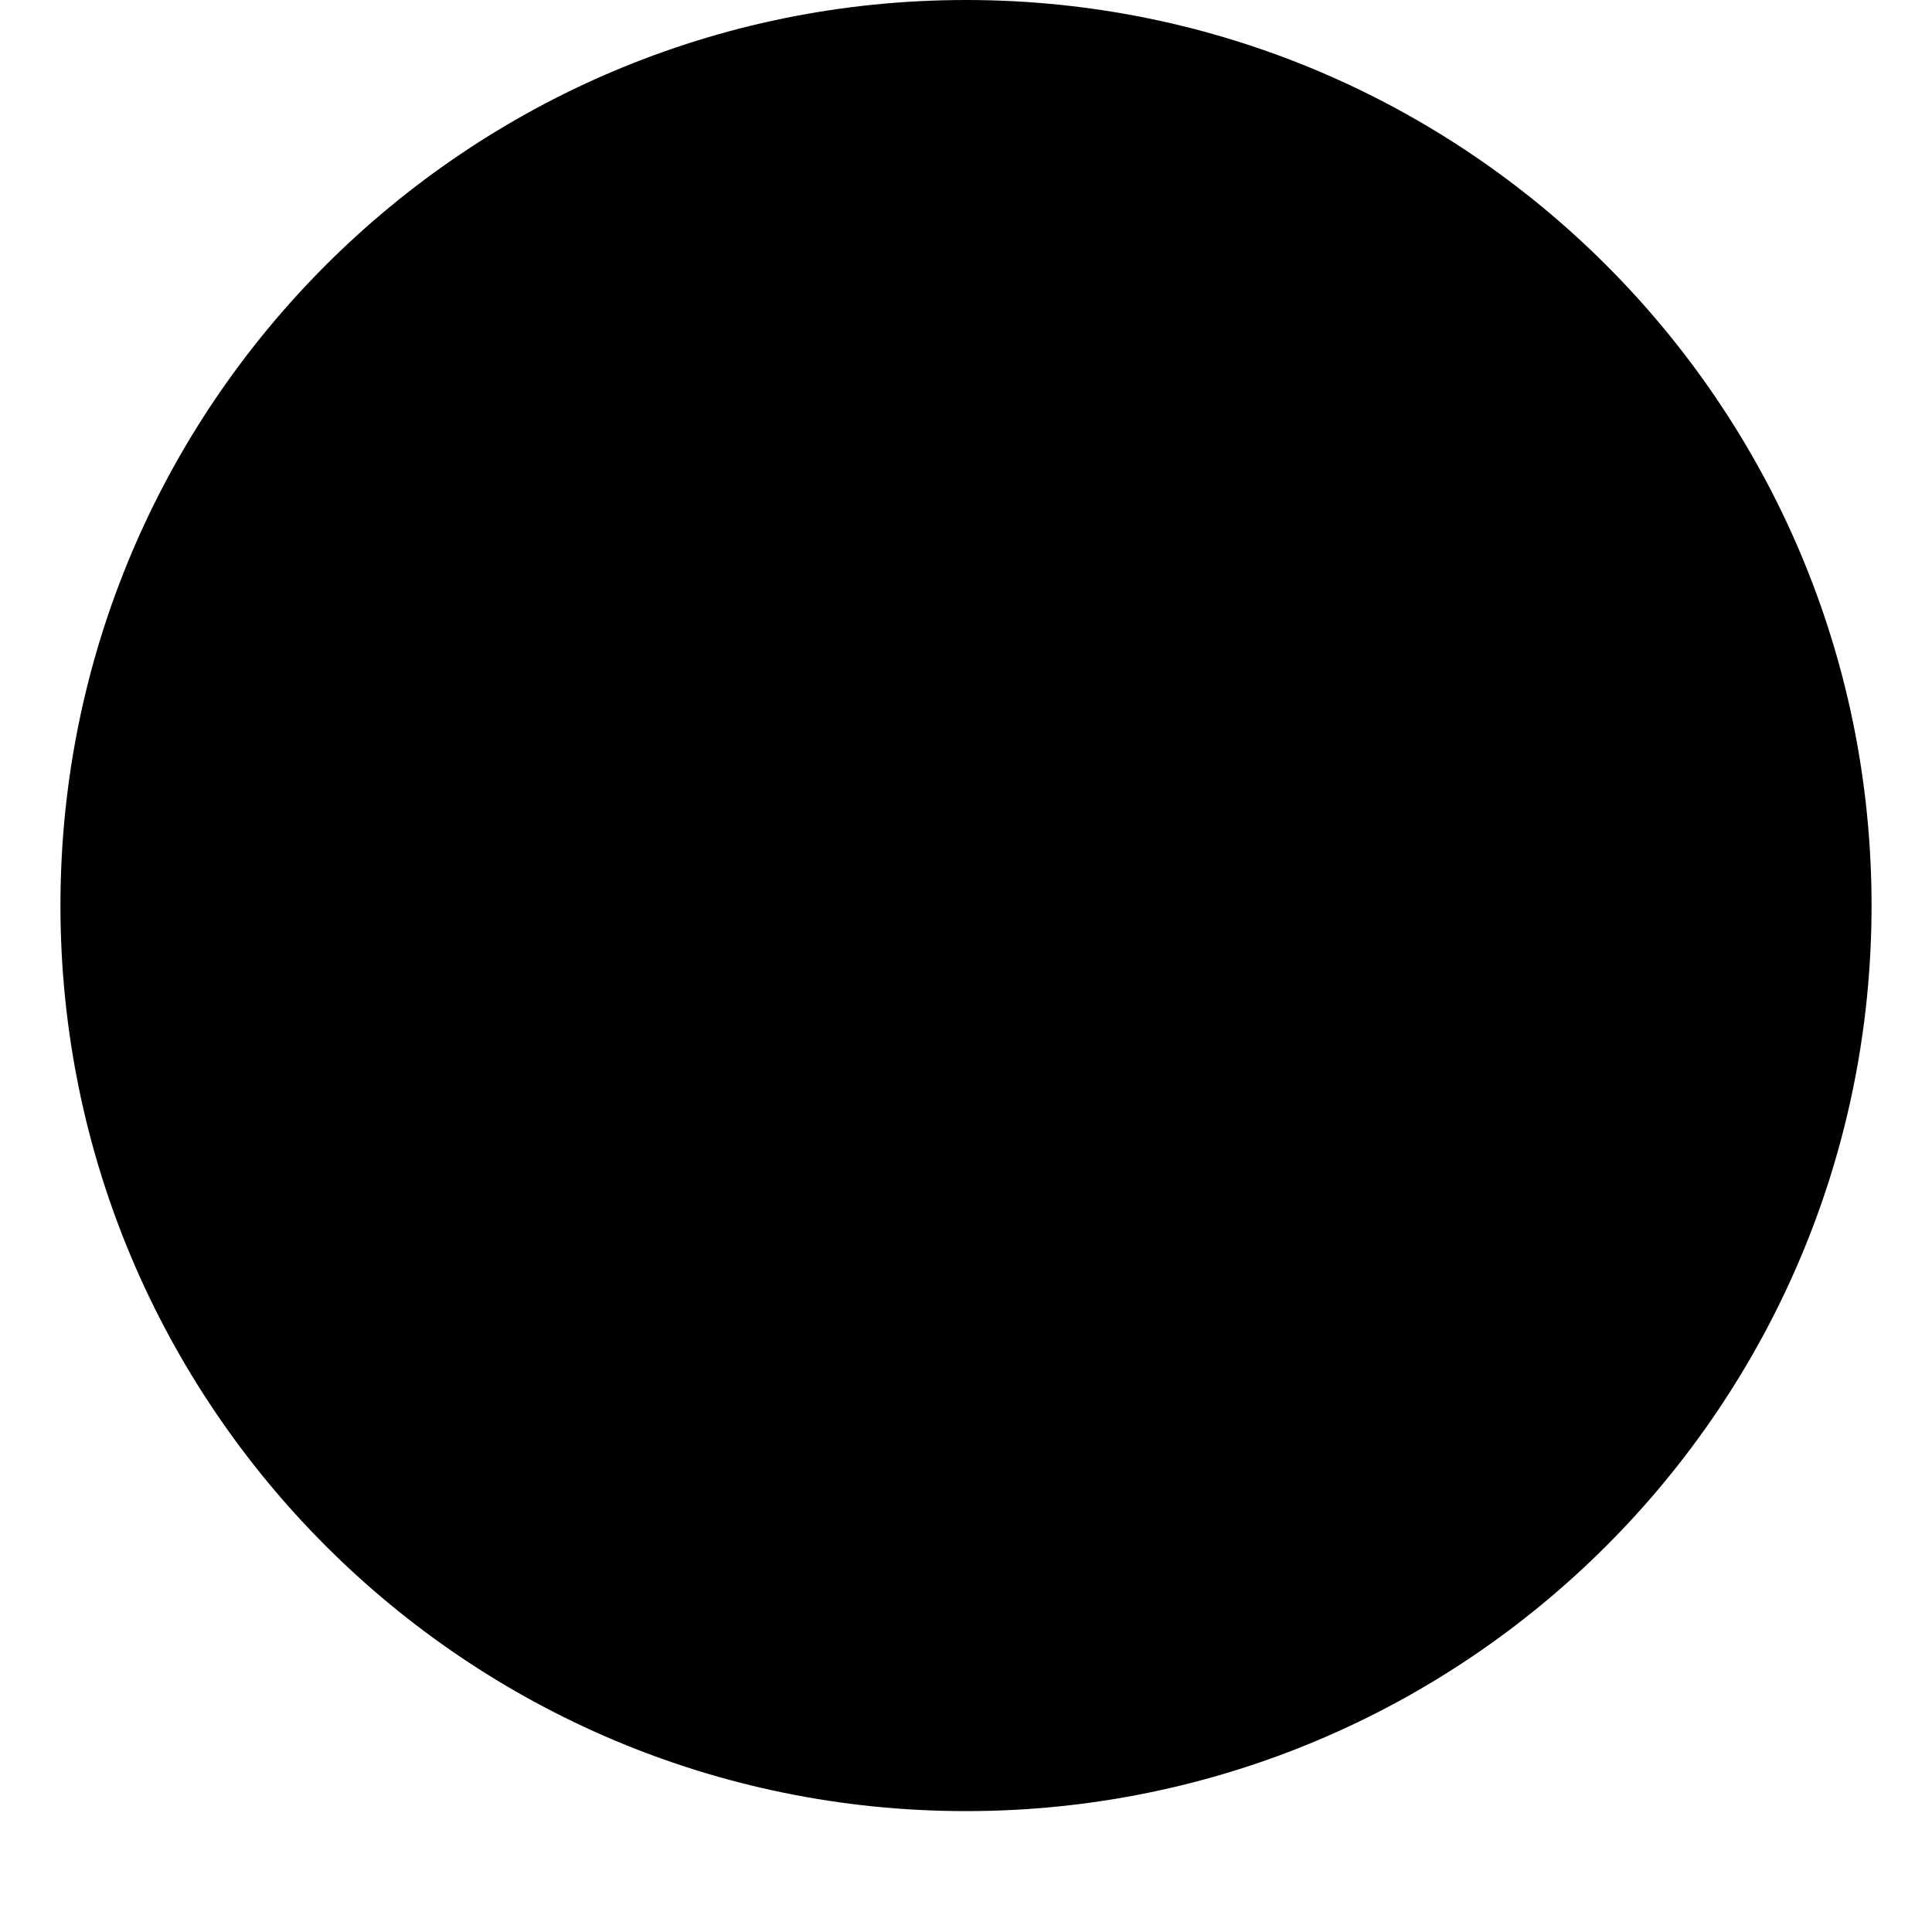
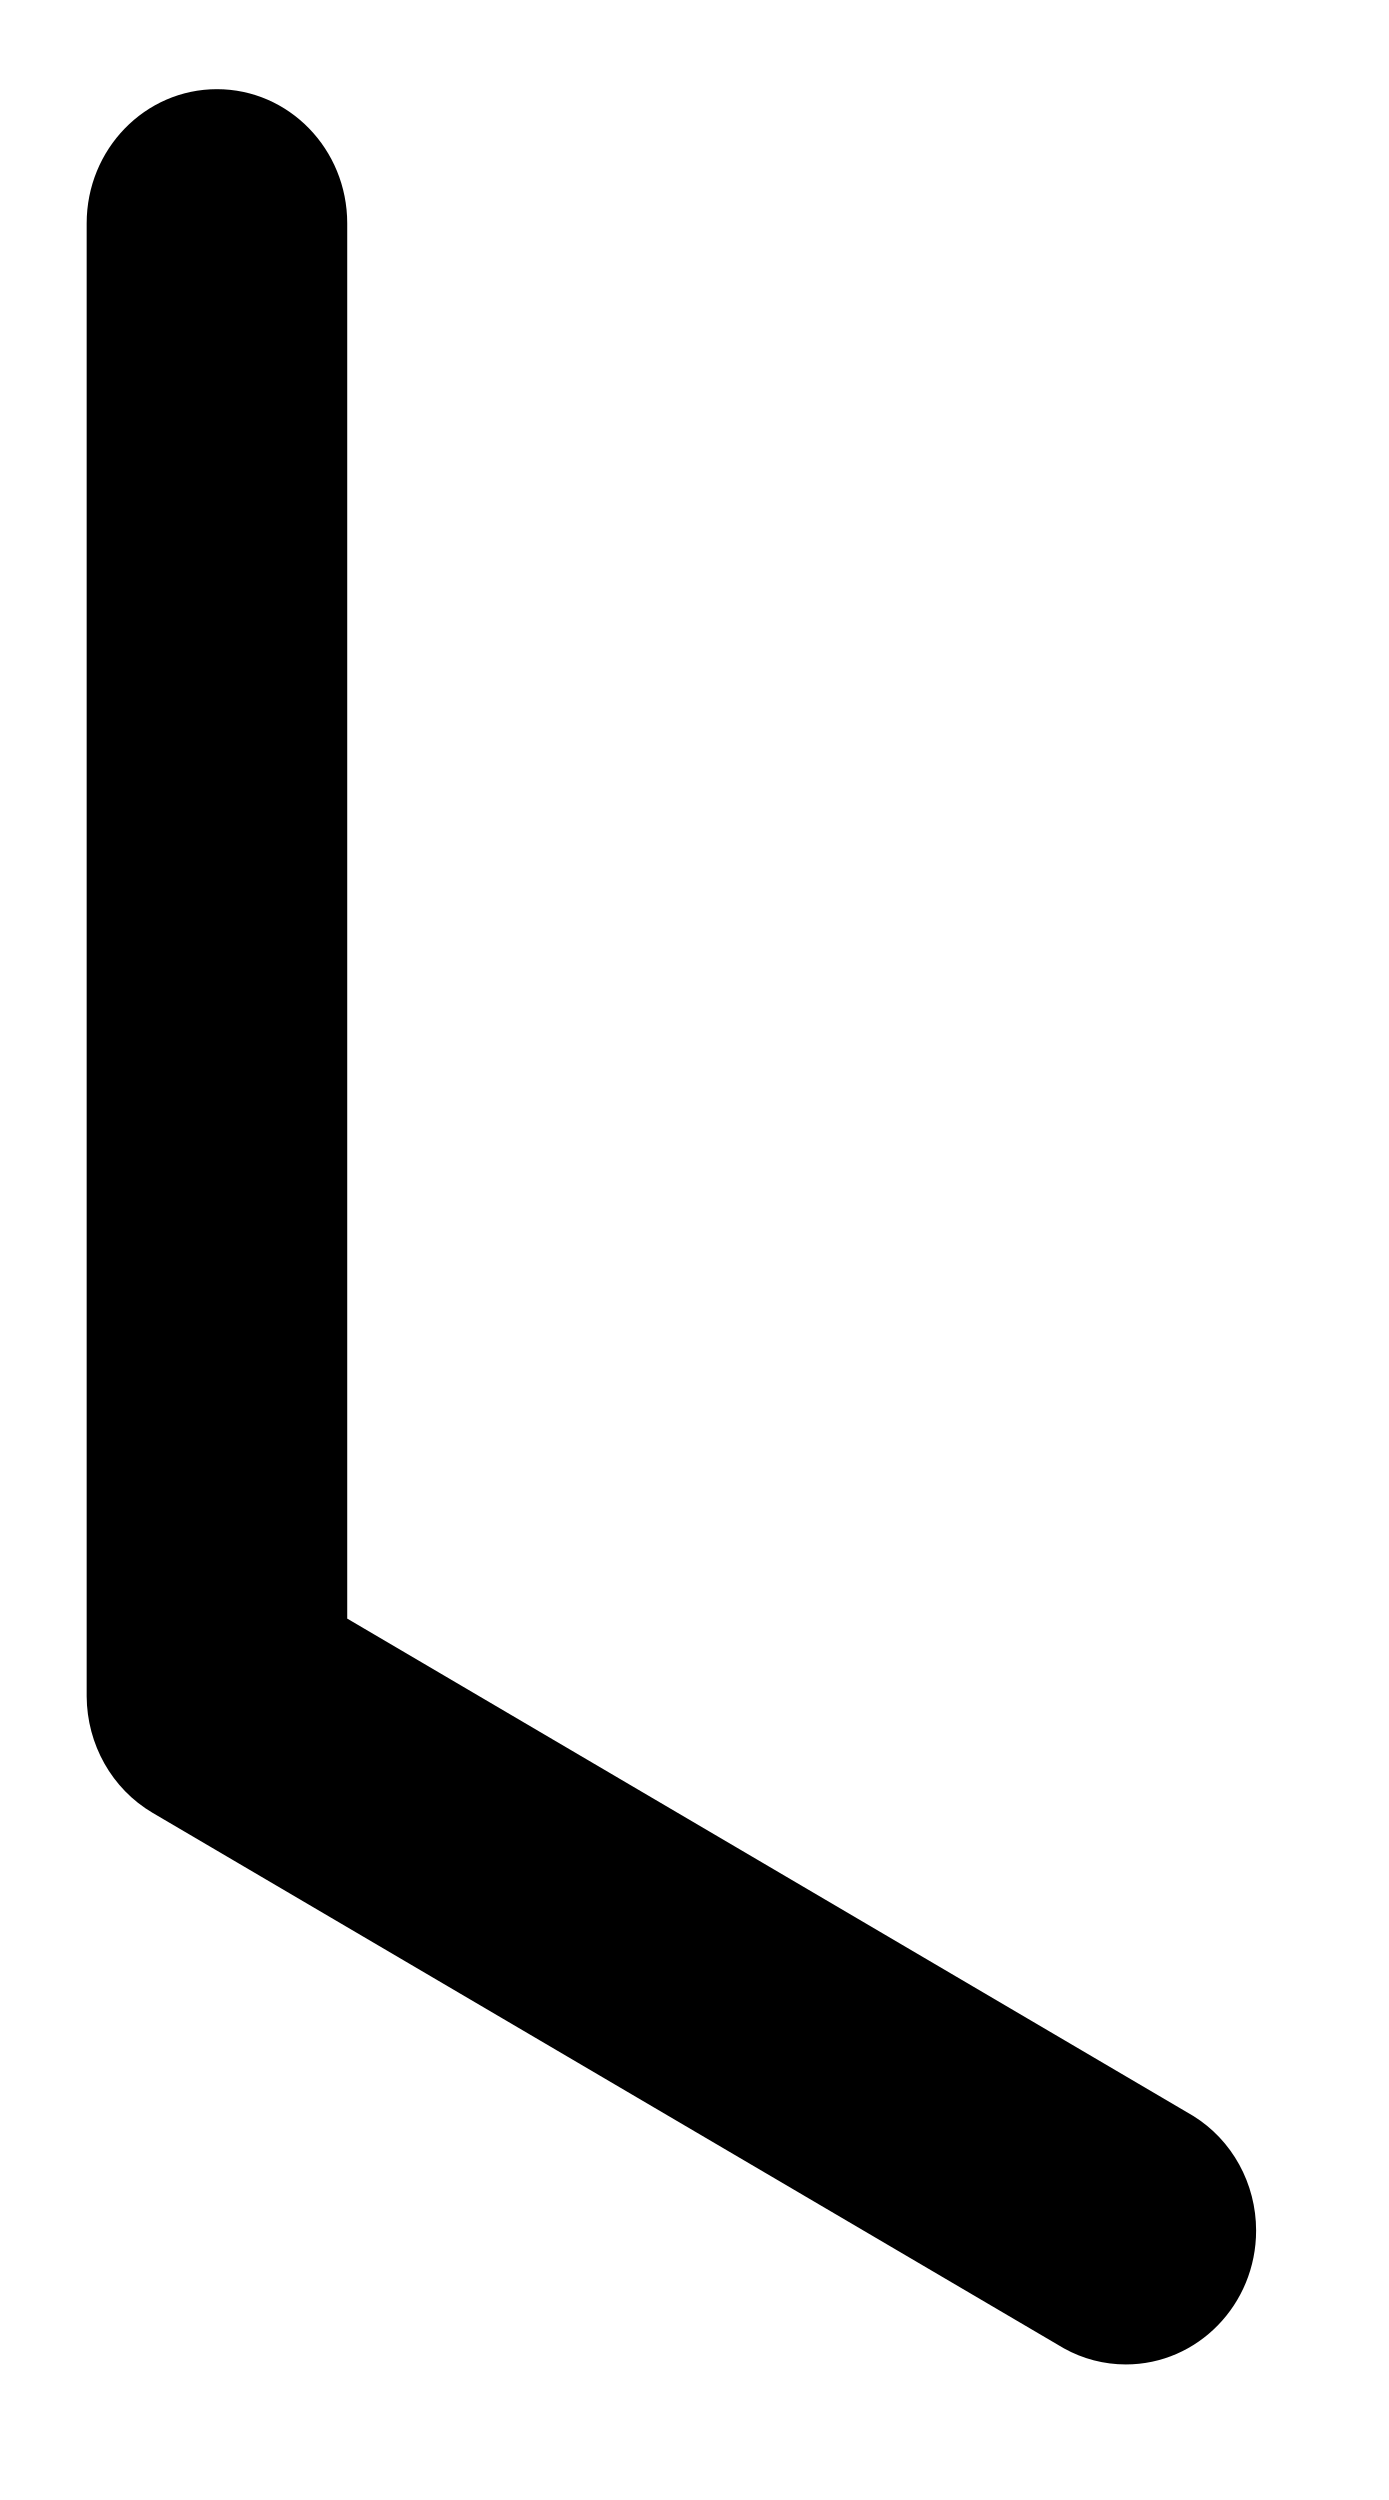
- <svg xmlns="http://www.w3.org/2000/svg" version="1.1" width="7px" height="7px">
-   <g transform="matrix(1 0 0 1 -757 -246 )">
-     <path d="M 6.781 3.281  C 6.781 5.093  5.312 6.562  3.5 6.562  C 1.688 6.562  0.219 5.093  0.219 3.281  C 0.219 1.469  1.688 0  3.5 0  C 5.312 0  6.781 1.469  6.781 3.281  Z " fill-rule="nonzero" fill="#000000" stroke="none" transform="matrix(1 0 0 1 757 246 )" />
+ <svg xmlns="http://www.w3.org/2000/svg" version="1.1" width="5px" height="9px">
+   <g transform="matrix(1 0 0 1 -903 -274 )">
+     <path d="M 0.312 0.804  C 0.312 0.537  0.522 0.321  0.781 0.321  C 1.04 0.321  1.25 0.537  1.25 0.804  L 1.25 5.827  L 4.295 7.617  C 4.436 7.704  4.522 7.861  4.522 8.03  C 4.522 8.296  4.312 8.512  4.053 8.512  C 3.975 8.512  3.898 8.492  3.83 8.454  L 0.549 6.526  C 0.403 6.44  0.313 6.28  0.312 6.107  L 0.312 0.804  Z " fill-rule="nonzero" fill="#000000" stroke="none" transform="matrix(1 0 0 1 903 274 )" />
  </g>
</svg>
